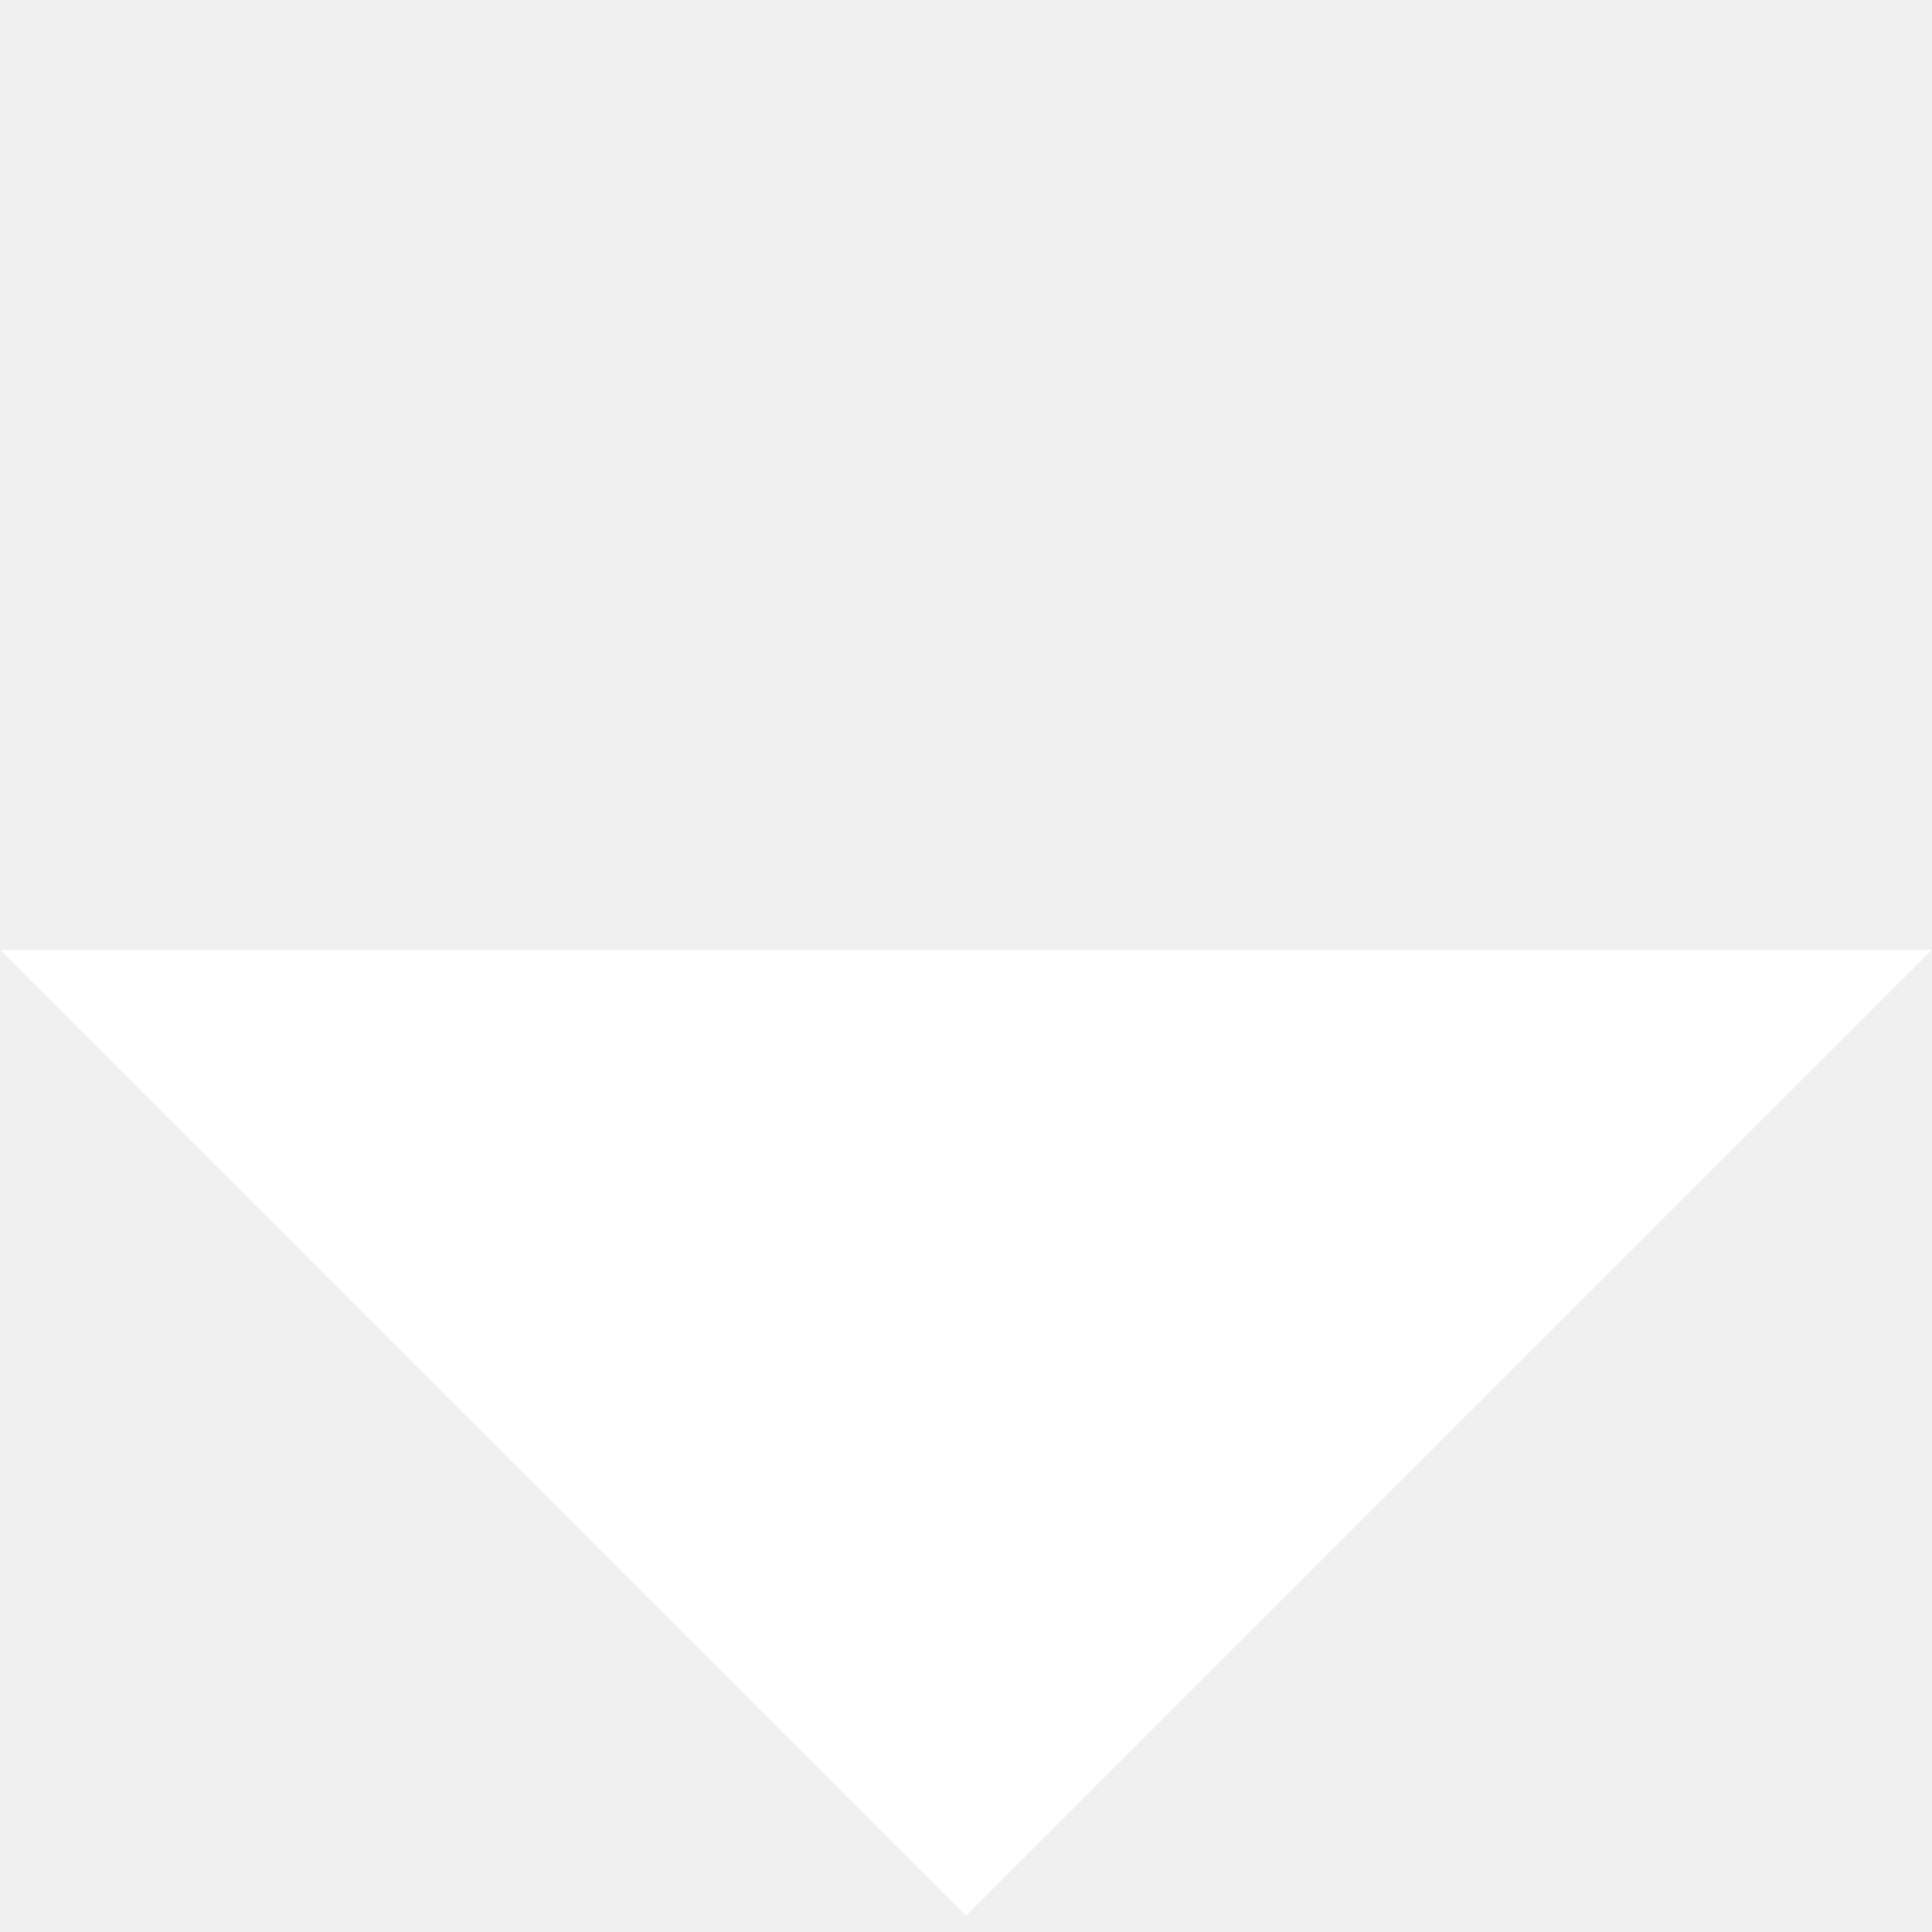
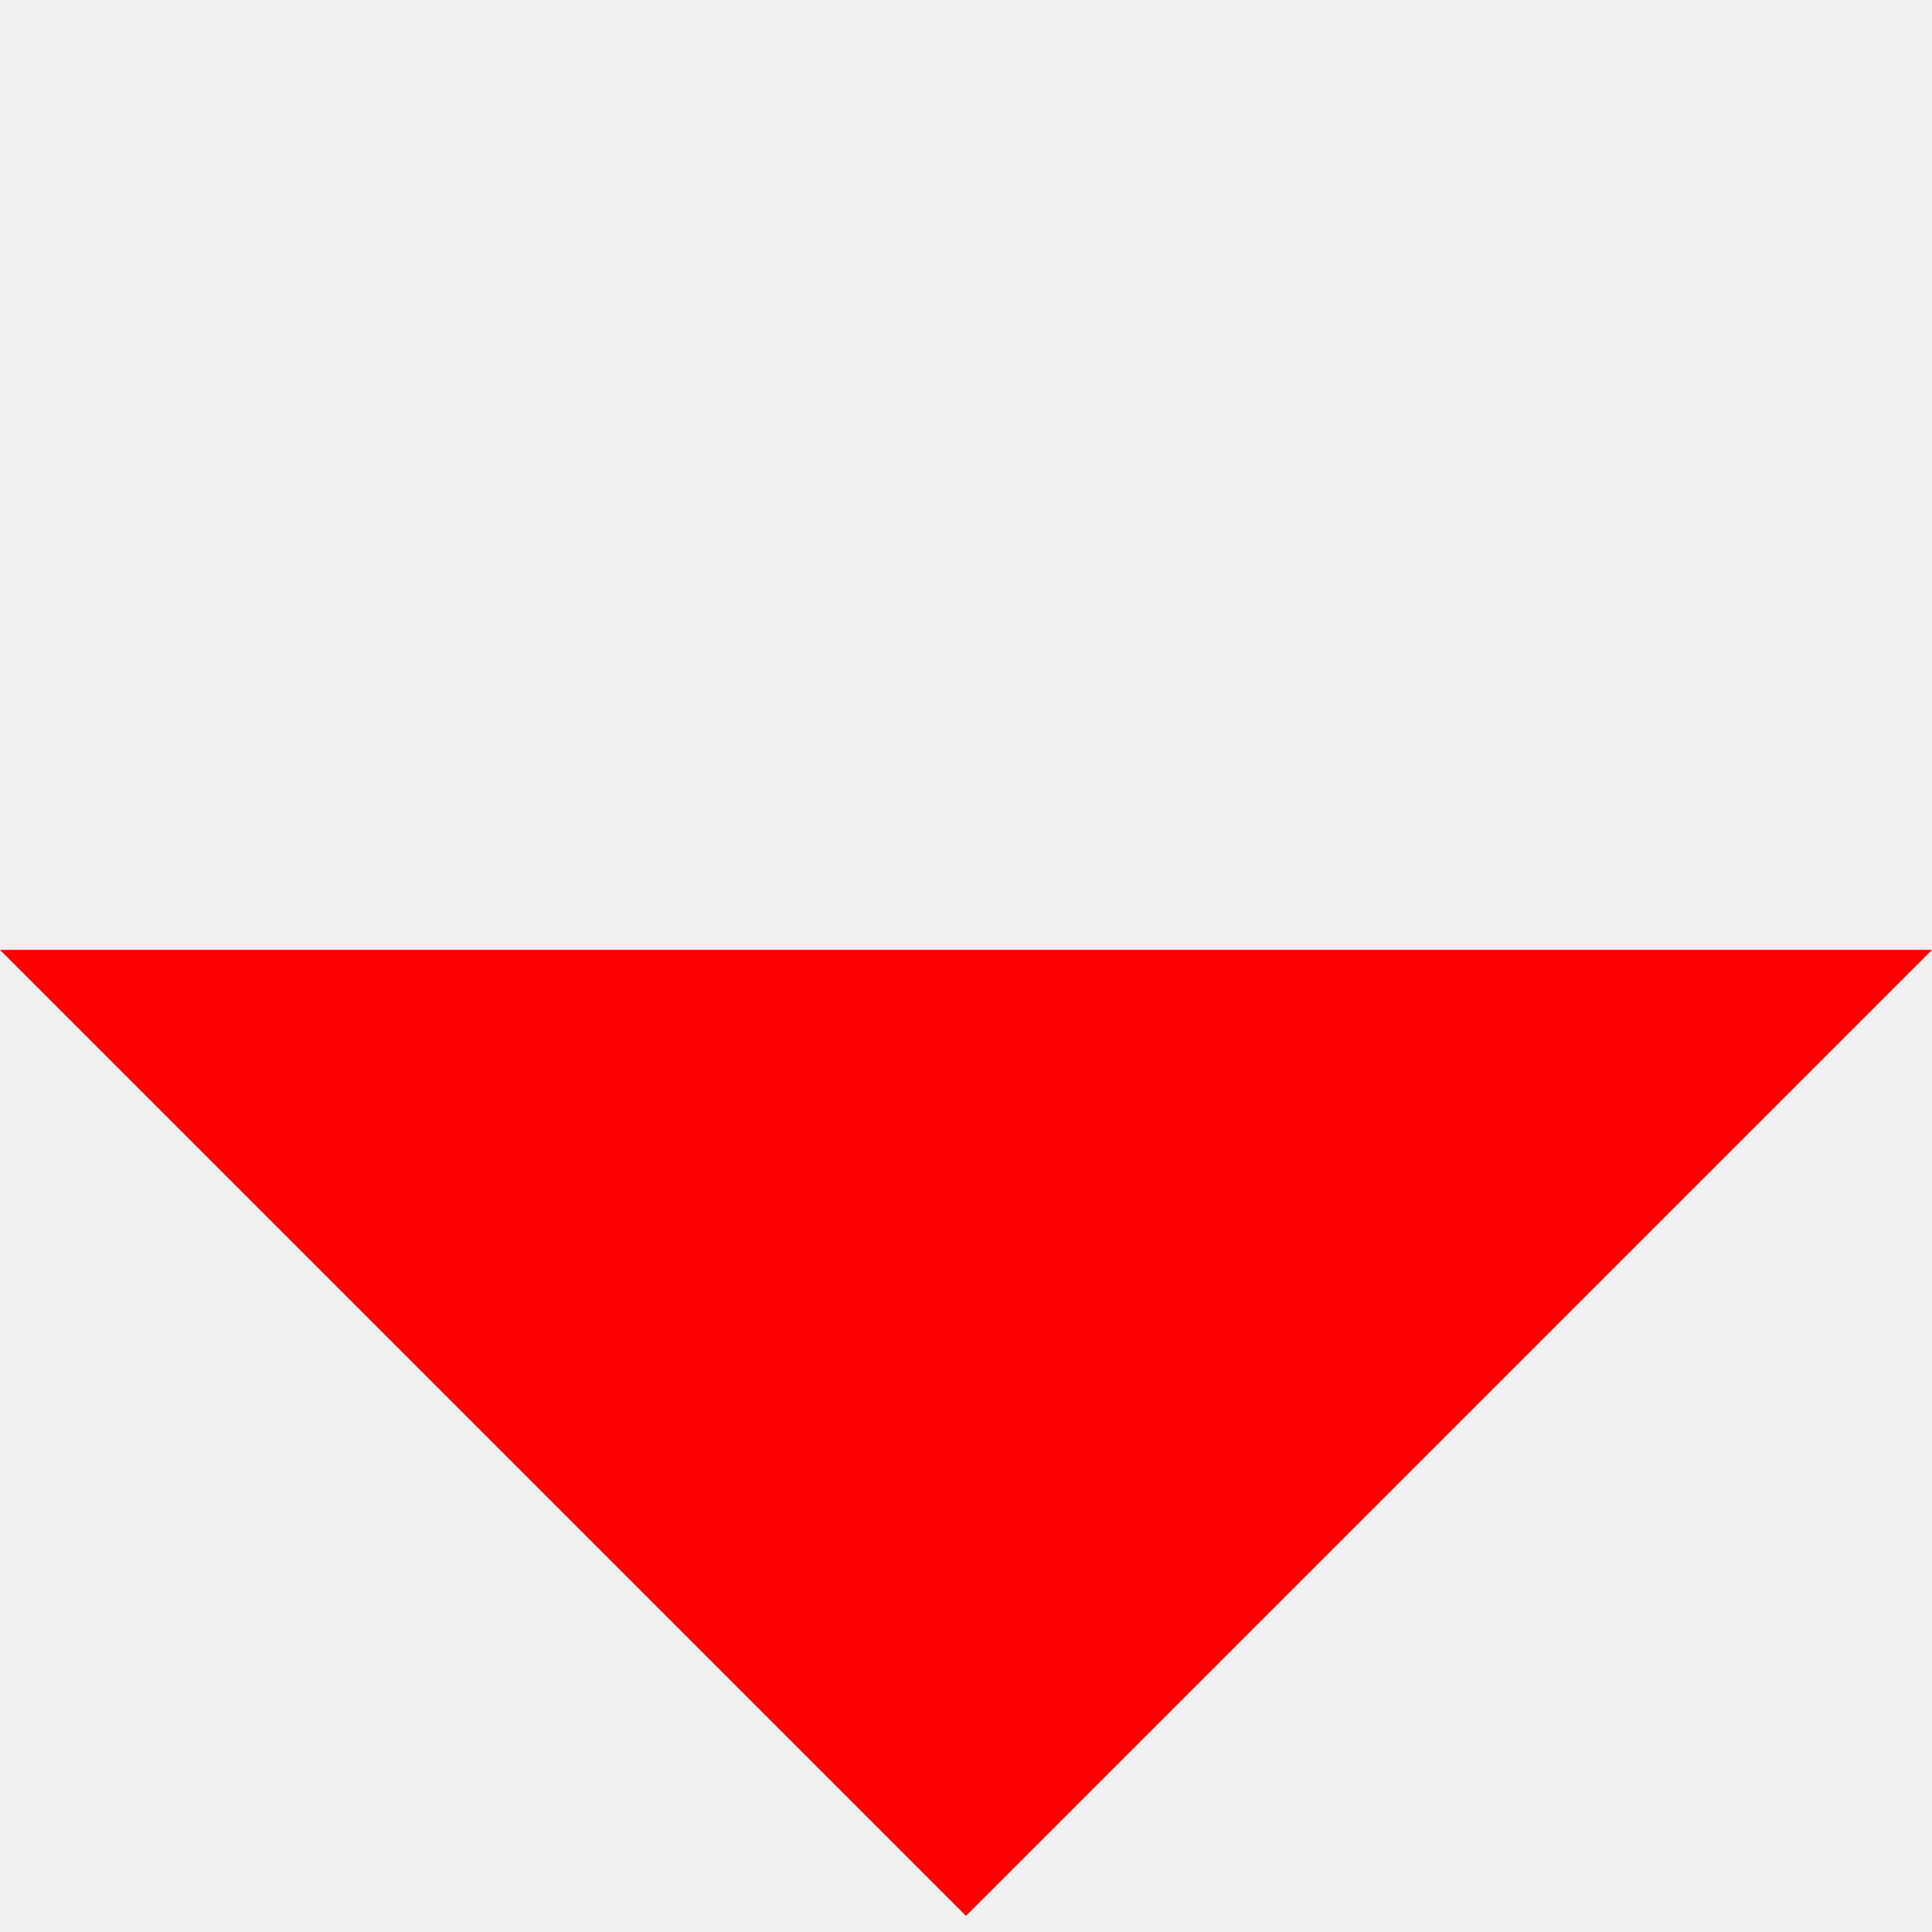
<svg xmlns="http://www.w3.org/2000/svg" version="1.1" id="Layer_1" x="0px" y="0px" viewBox="-887 889 24 24" style="enable-background:new -887 889 24 24;" xml:space="preserve">
  <style type="text/css">
- 	.st0{fill-rule:evenodd;clip-rule:evenodd;fill:#FFFFFF;}
+ 	.st0{fill-rule:evenodd;clip-rule:evenodd;fill:red;}
</style>
  <polygon class="st0" points="-887,900.8 -875,912.8 -863,900.8 " />
</svg>
